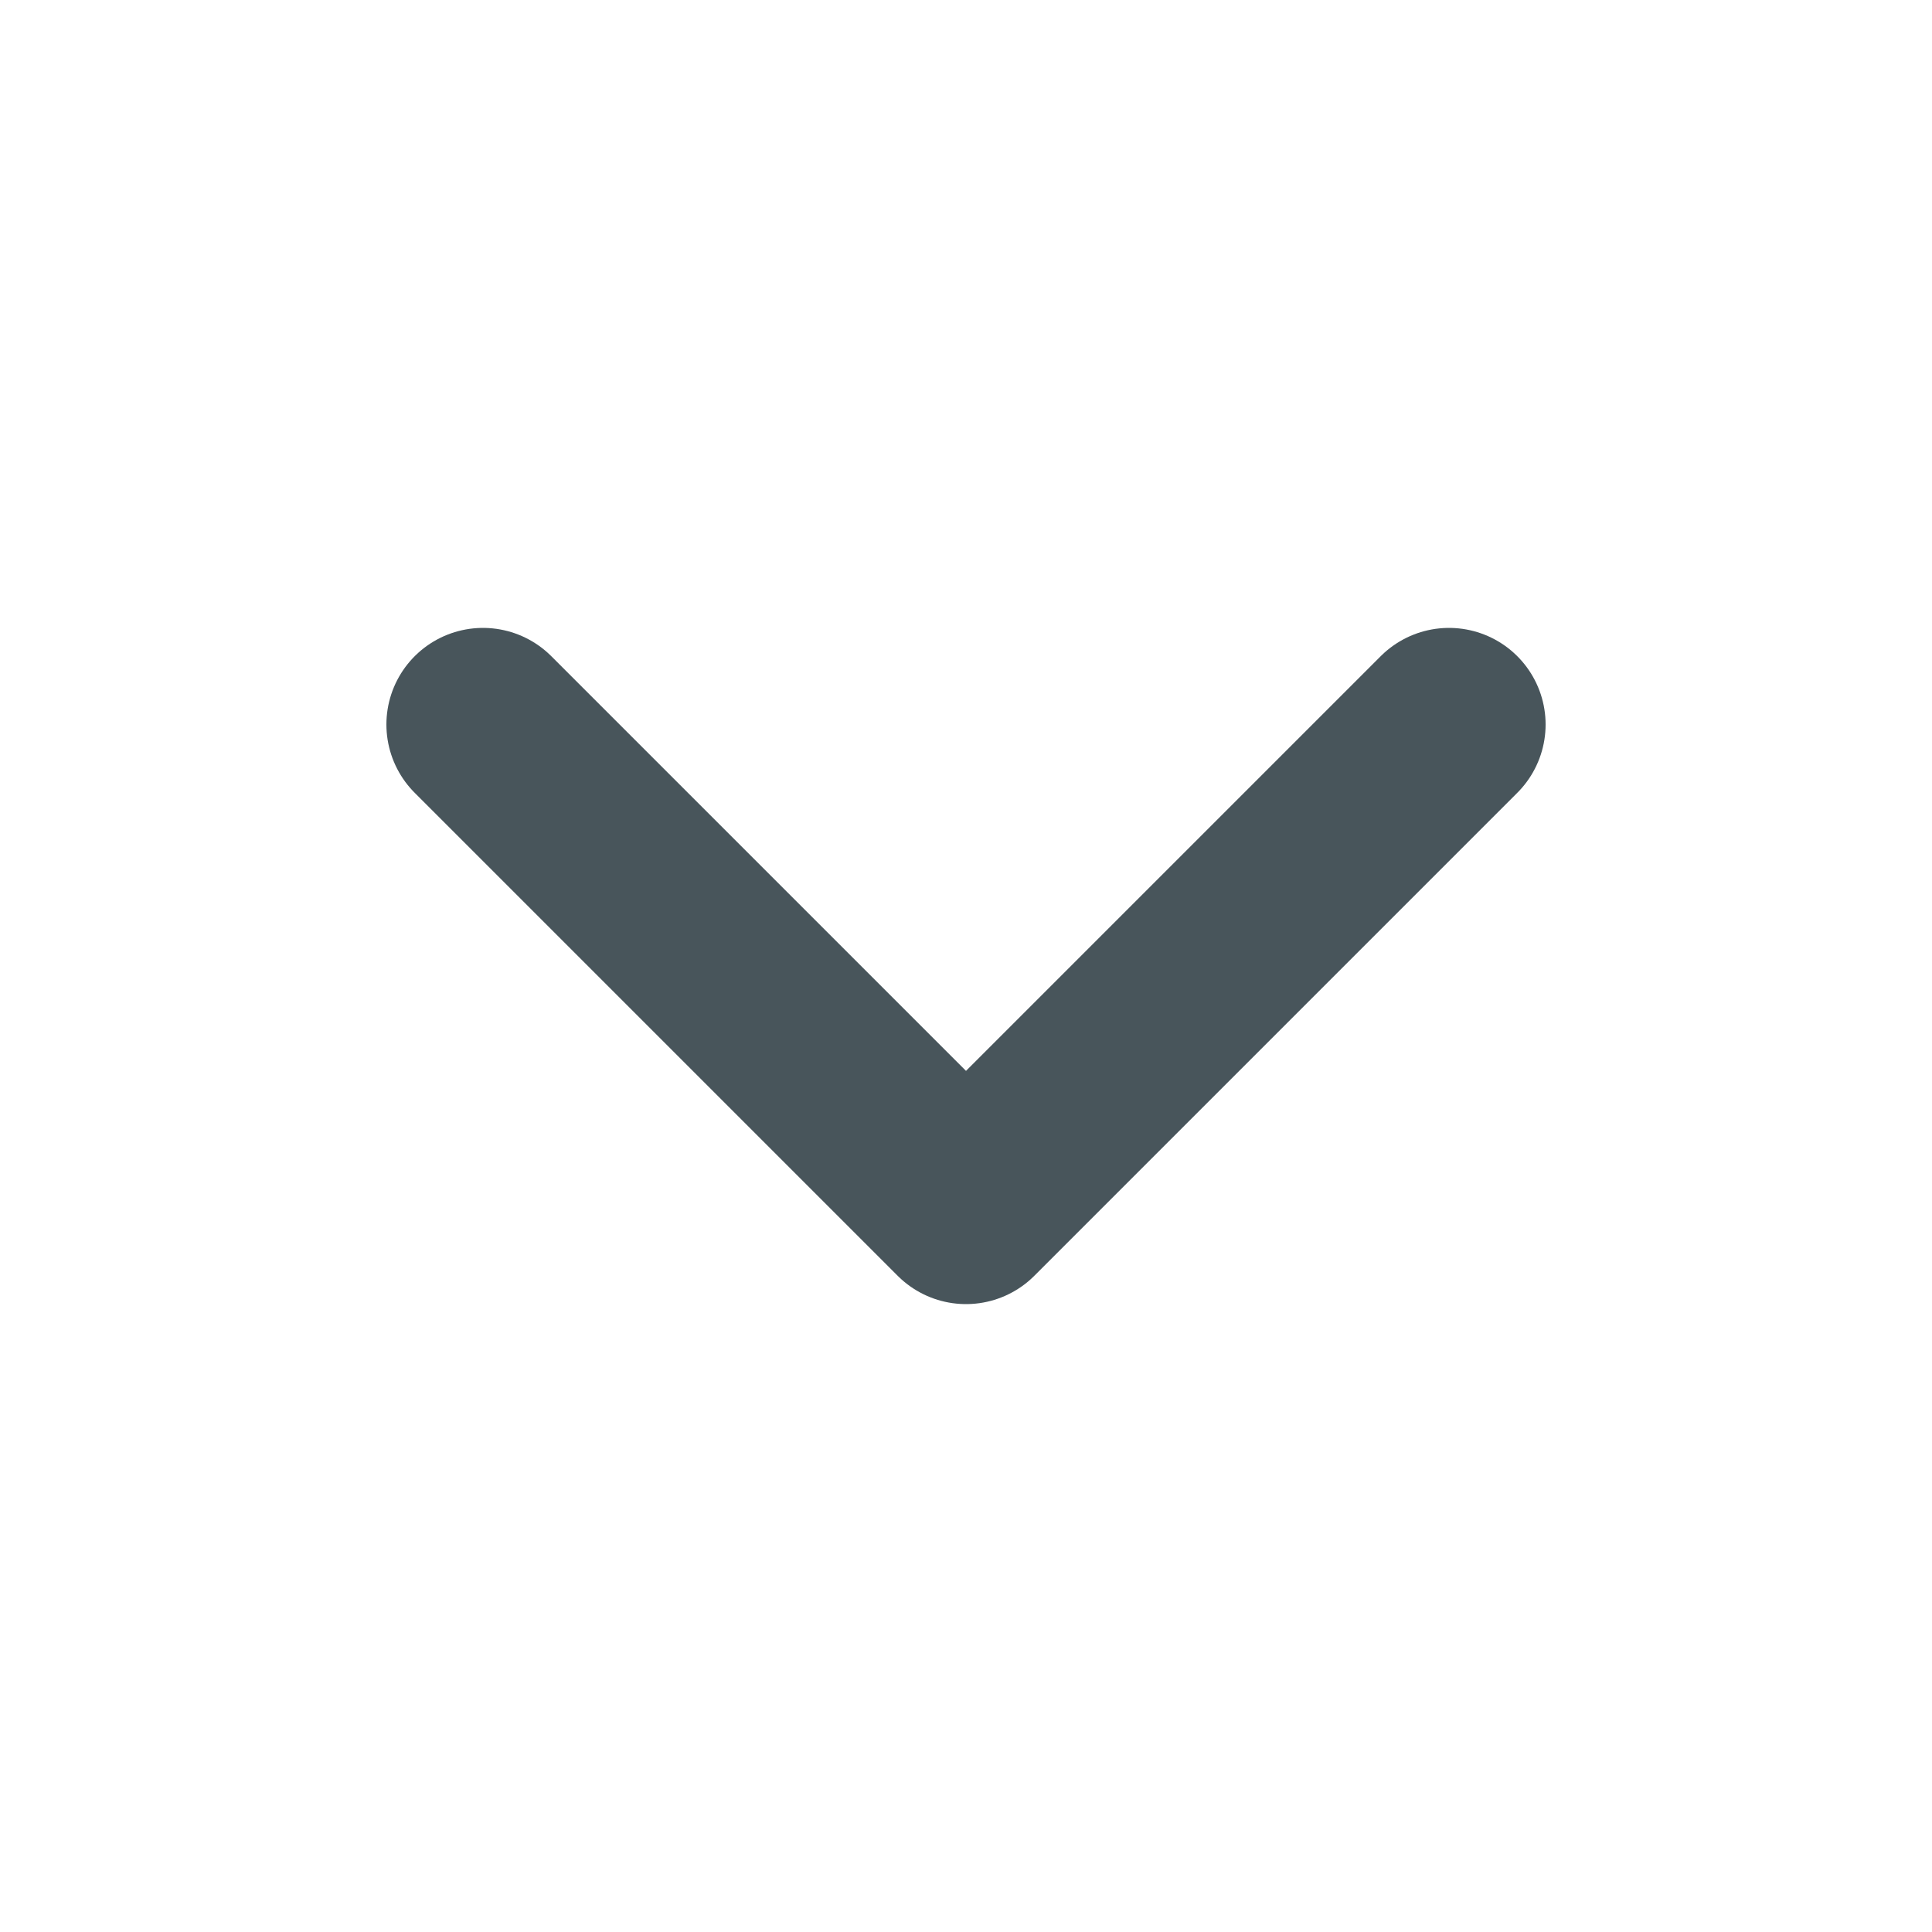
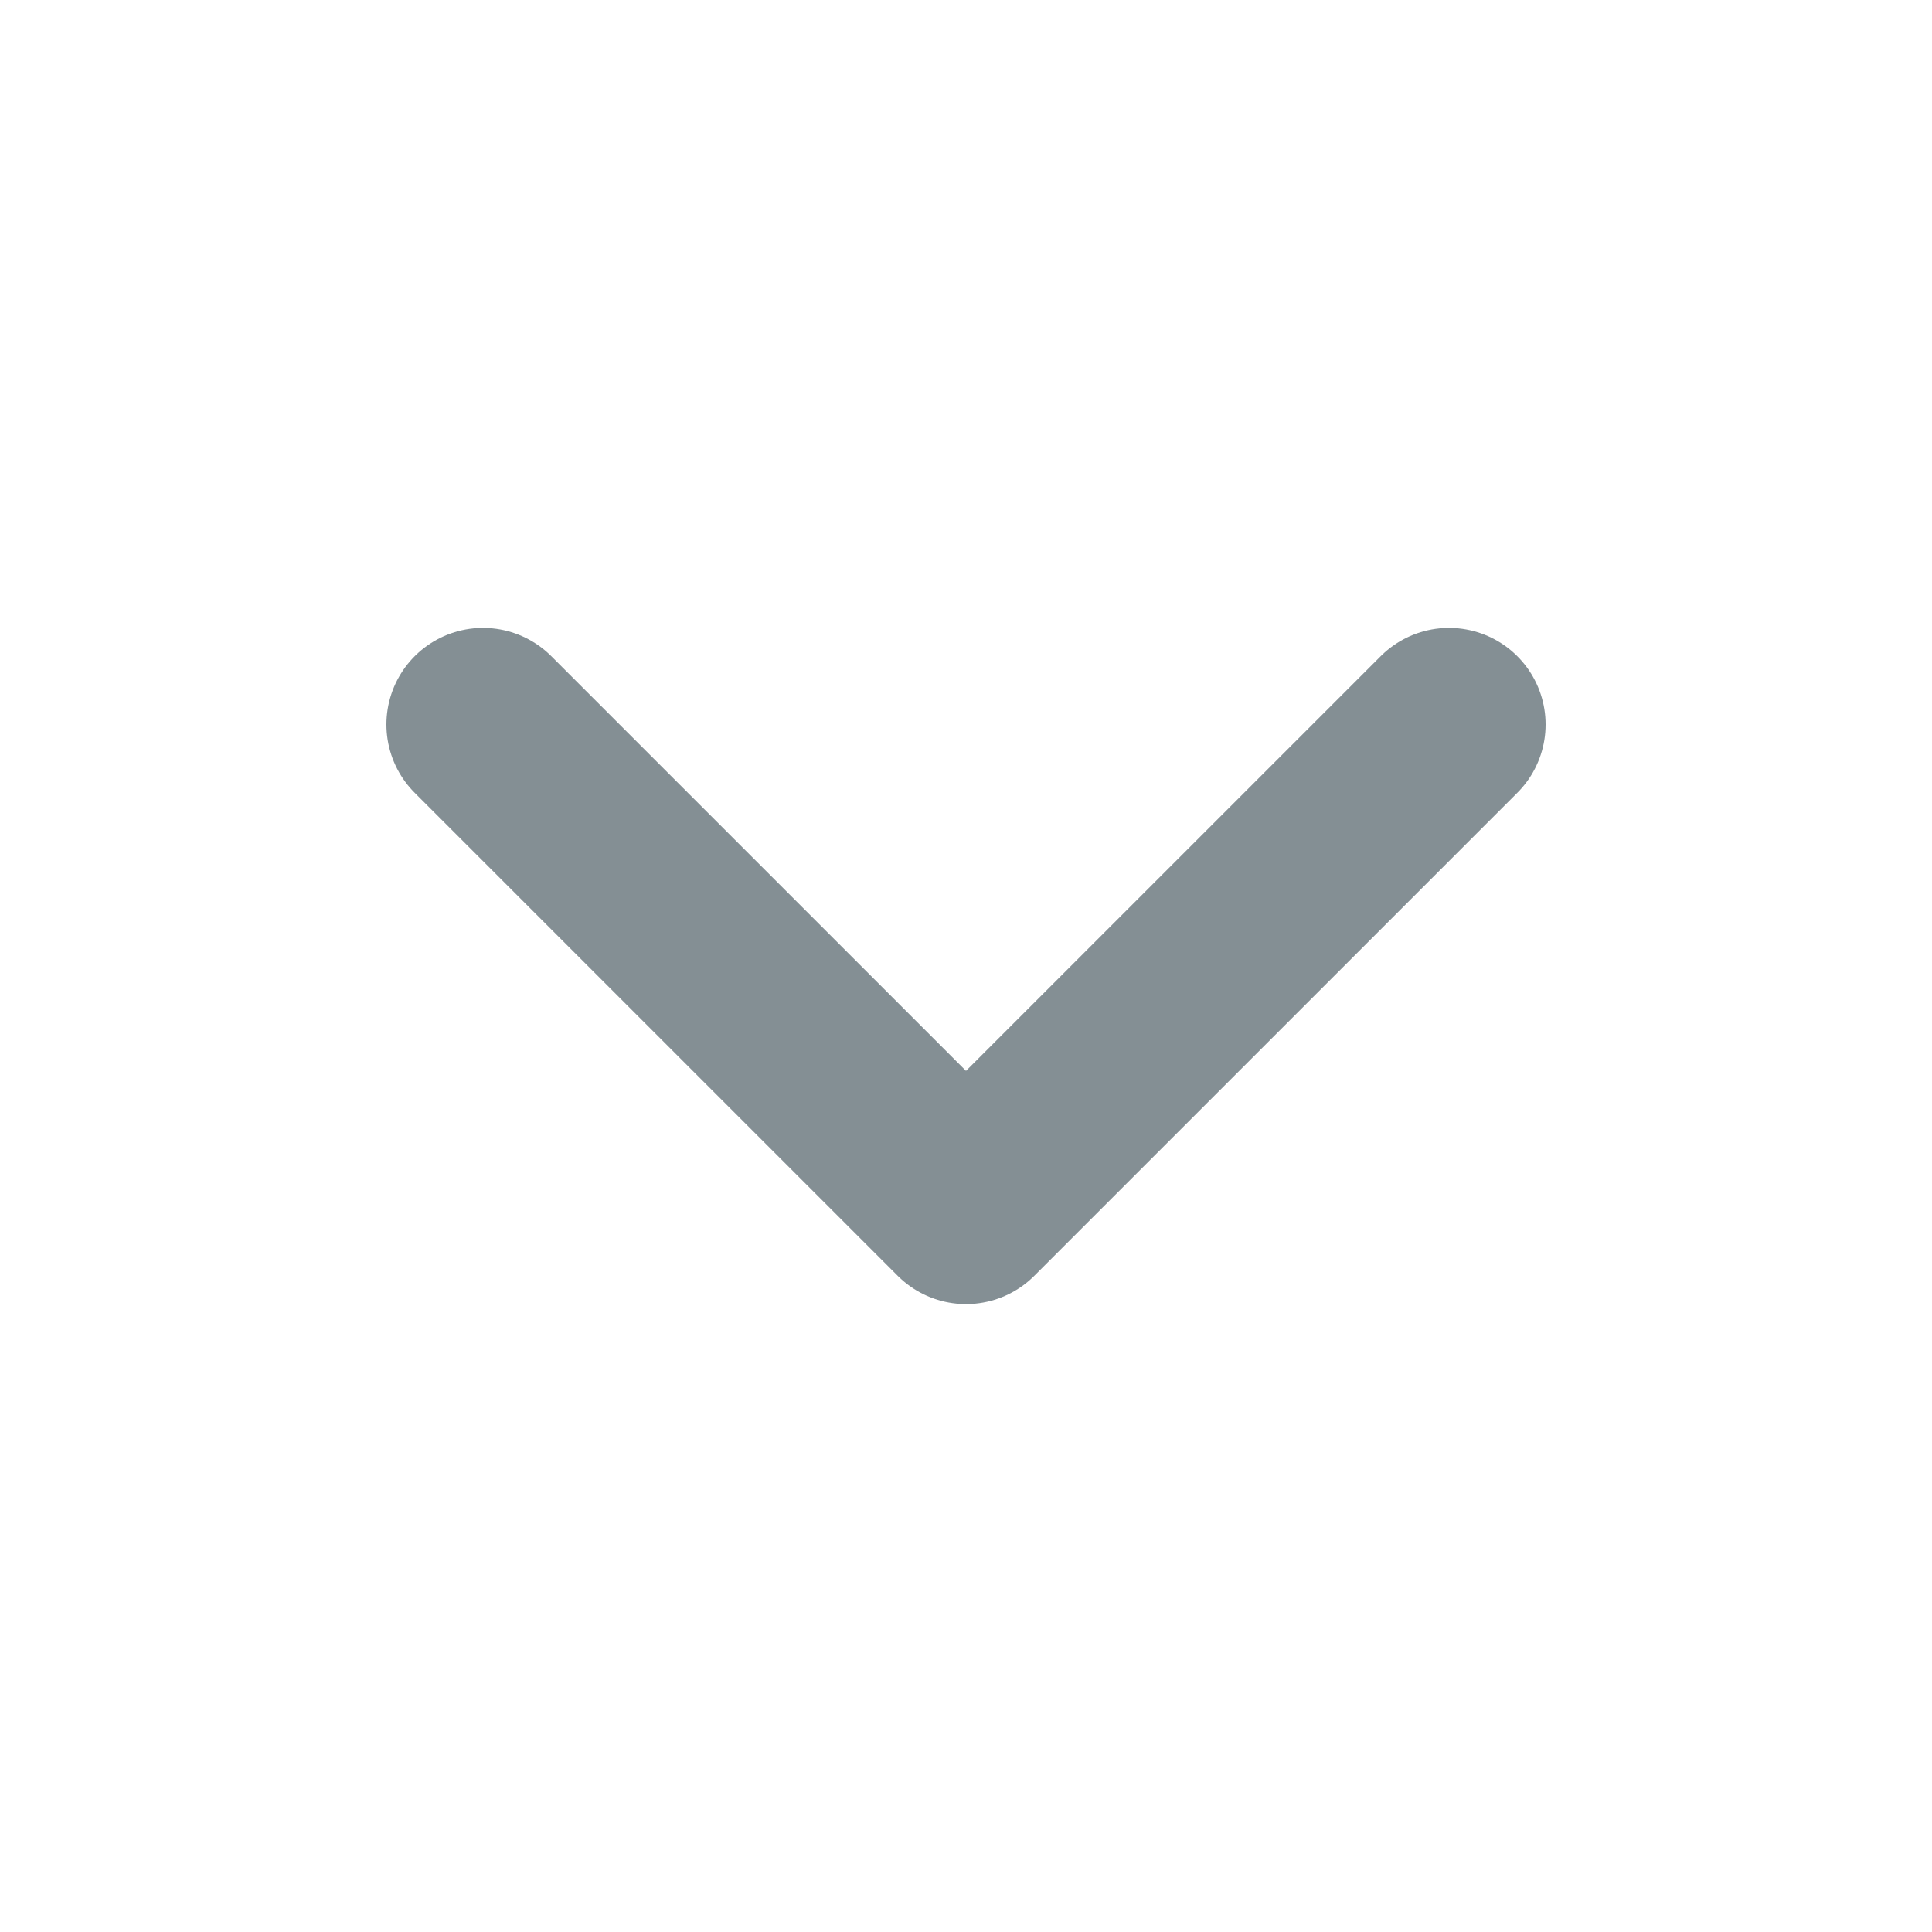
- <svg xmlns="http://www.w3.org/2000/svg" width="40" height="40" viewBox="0 0 40 40" fill="none">
-   <path d="M10 15L20 25L30 15" stroke="#48555B" stroke-width="4" stroke-linecap="round" stroke-linejoin="round" />
+ <svg xmlns="http://www.w3.org/2000/svg" width="28" height="28" viewBox="0 0 28 28" fill="none">
+   <path d="M7 10.5L14 17.5L21 10.5" stroke="#848F94" stroke-width="2.8" stroke-linecap="round" stroke-linejoin="round" />
</svg>
